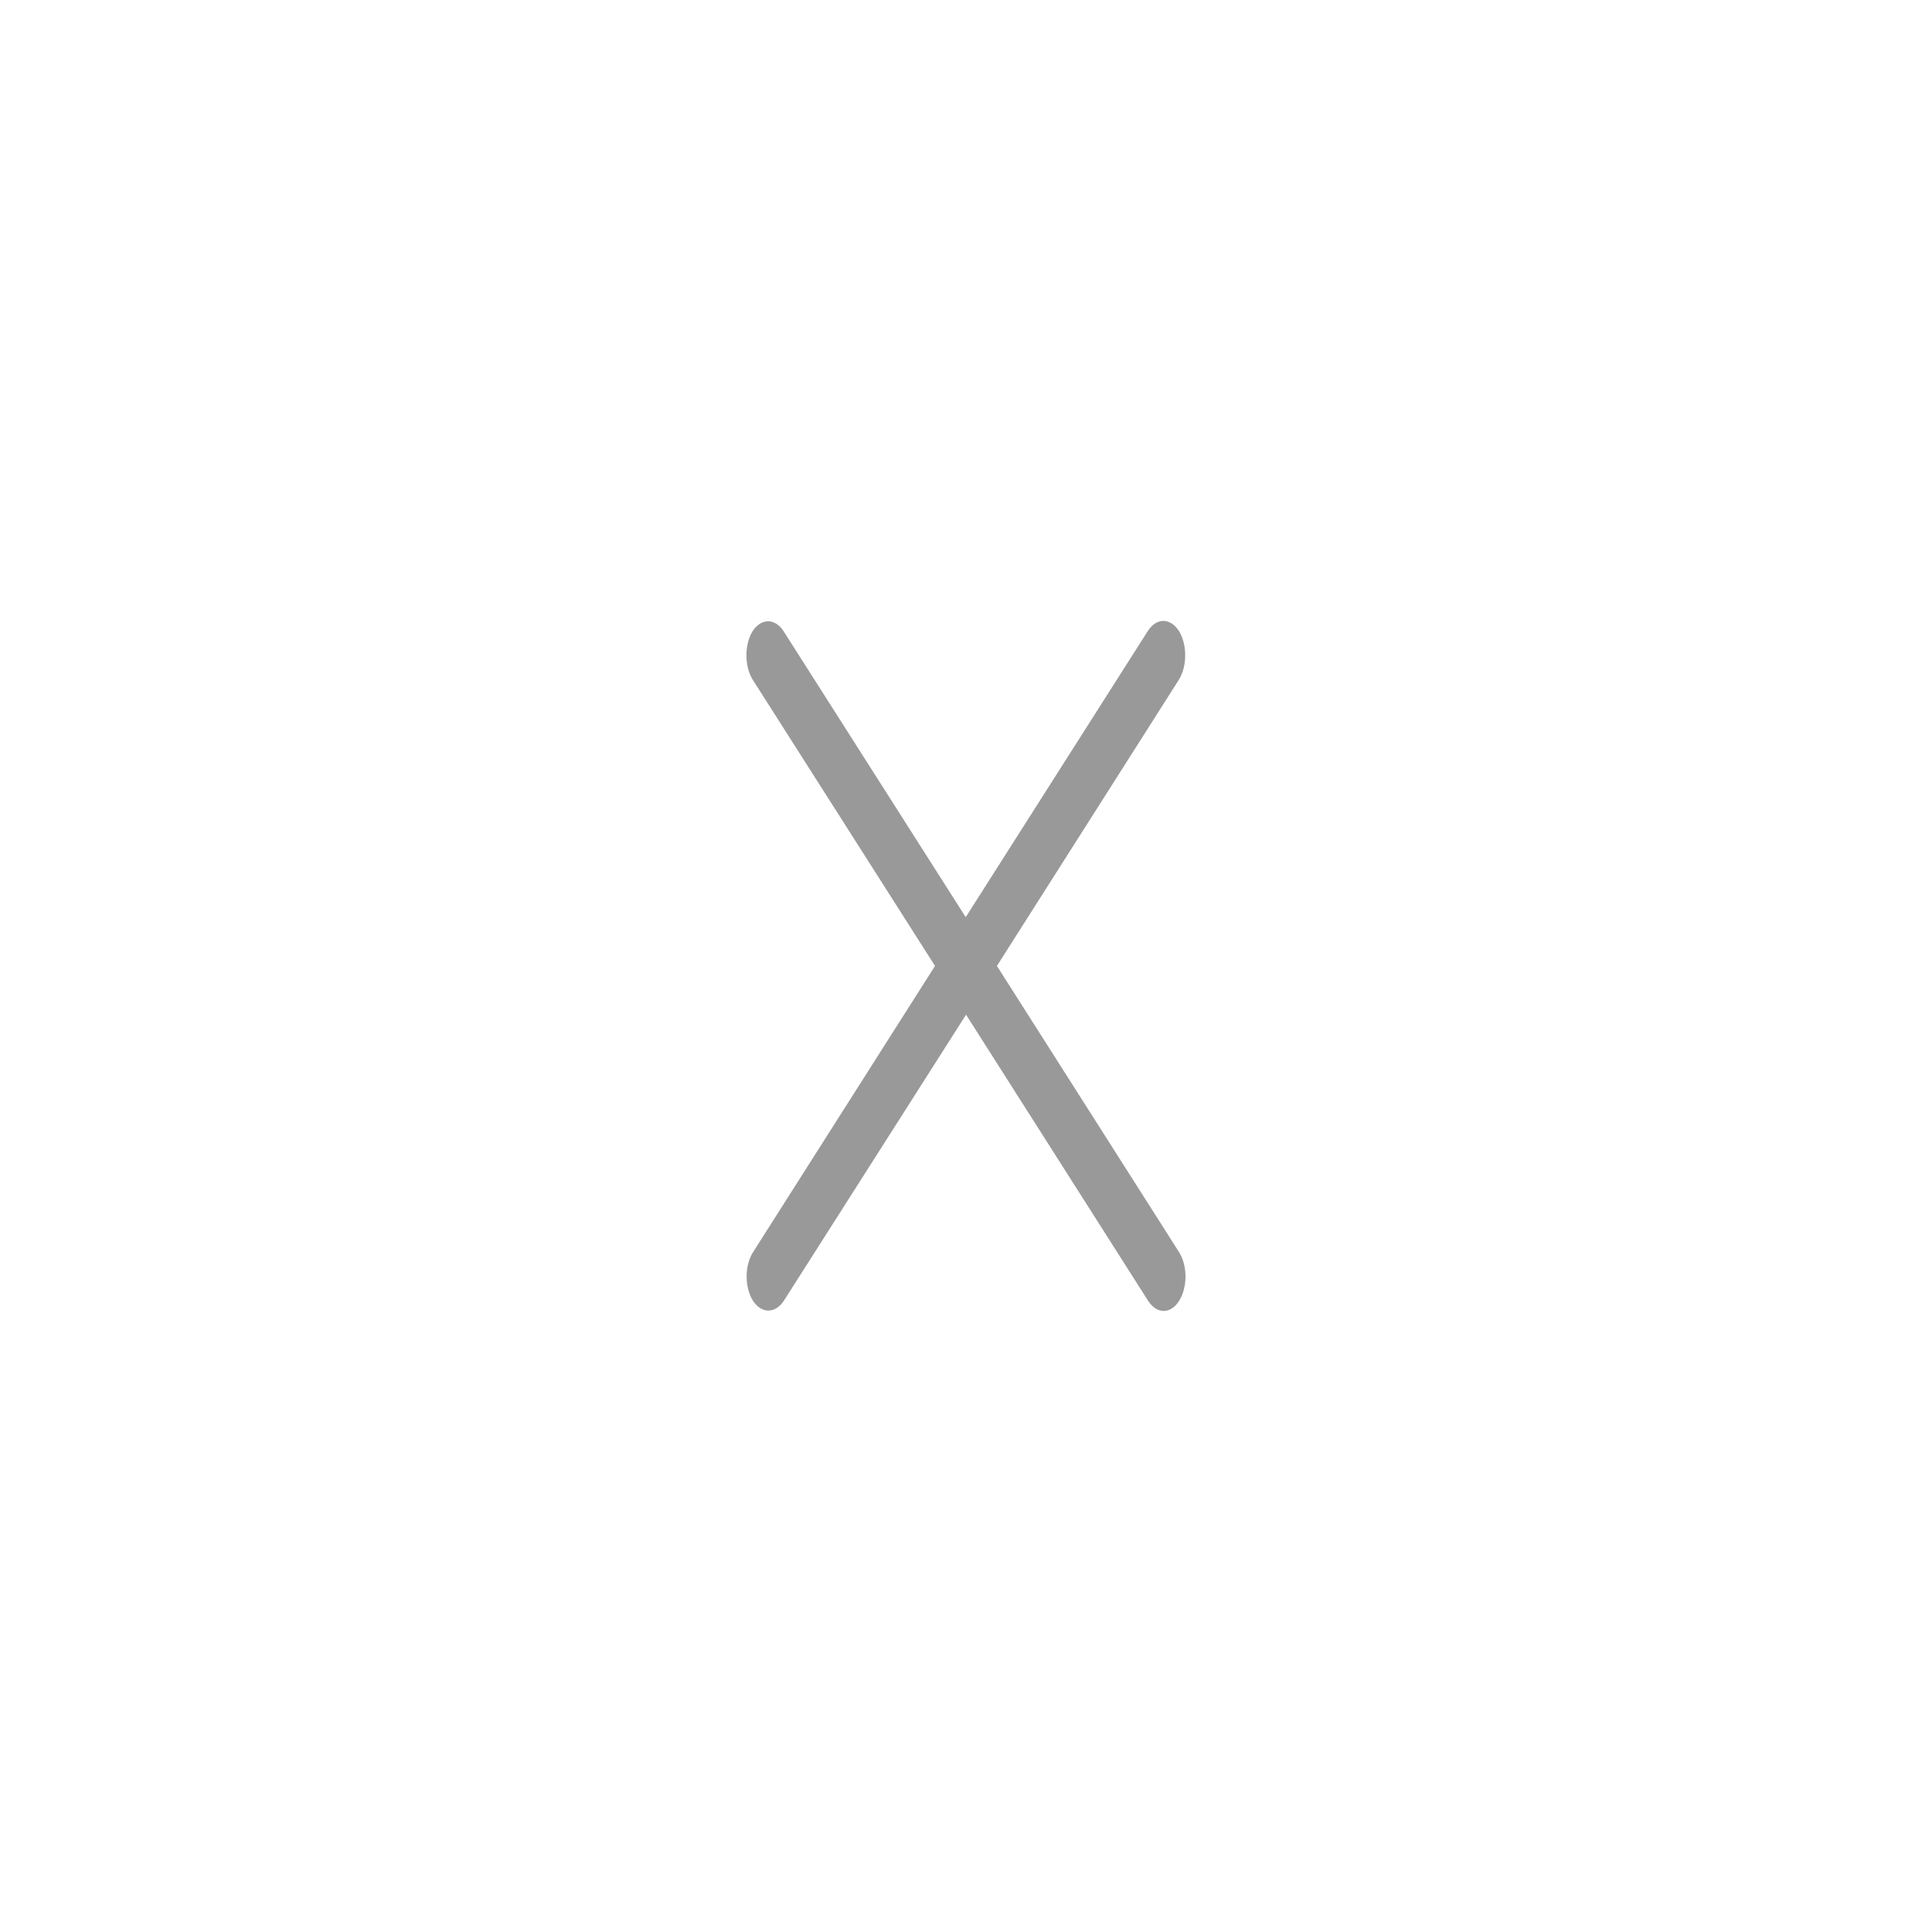
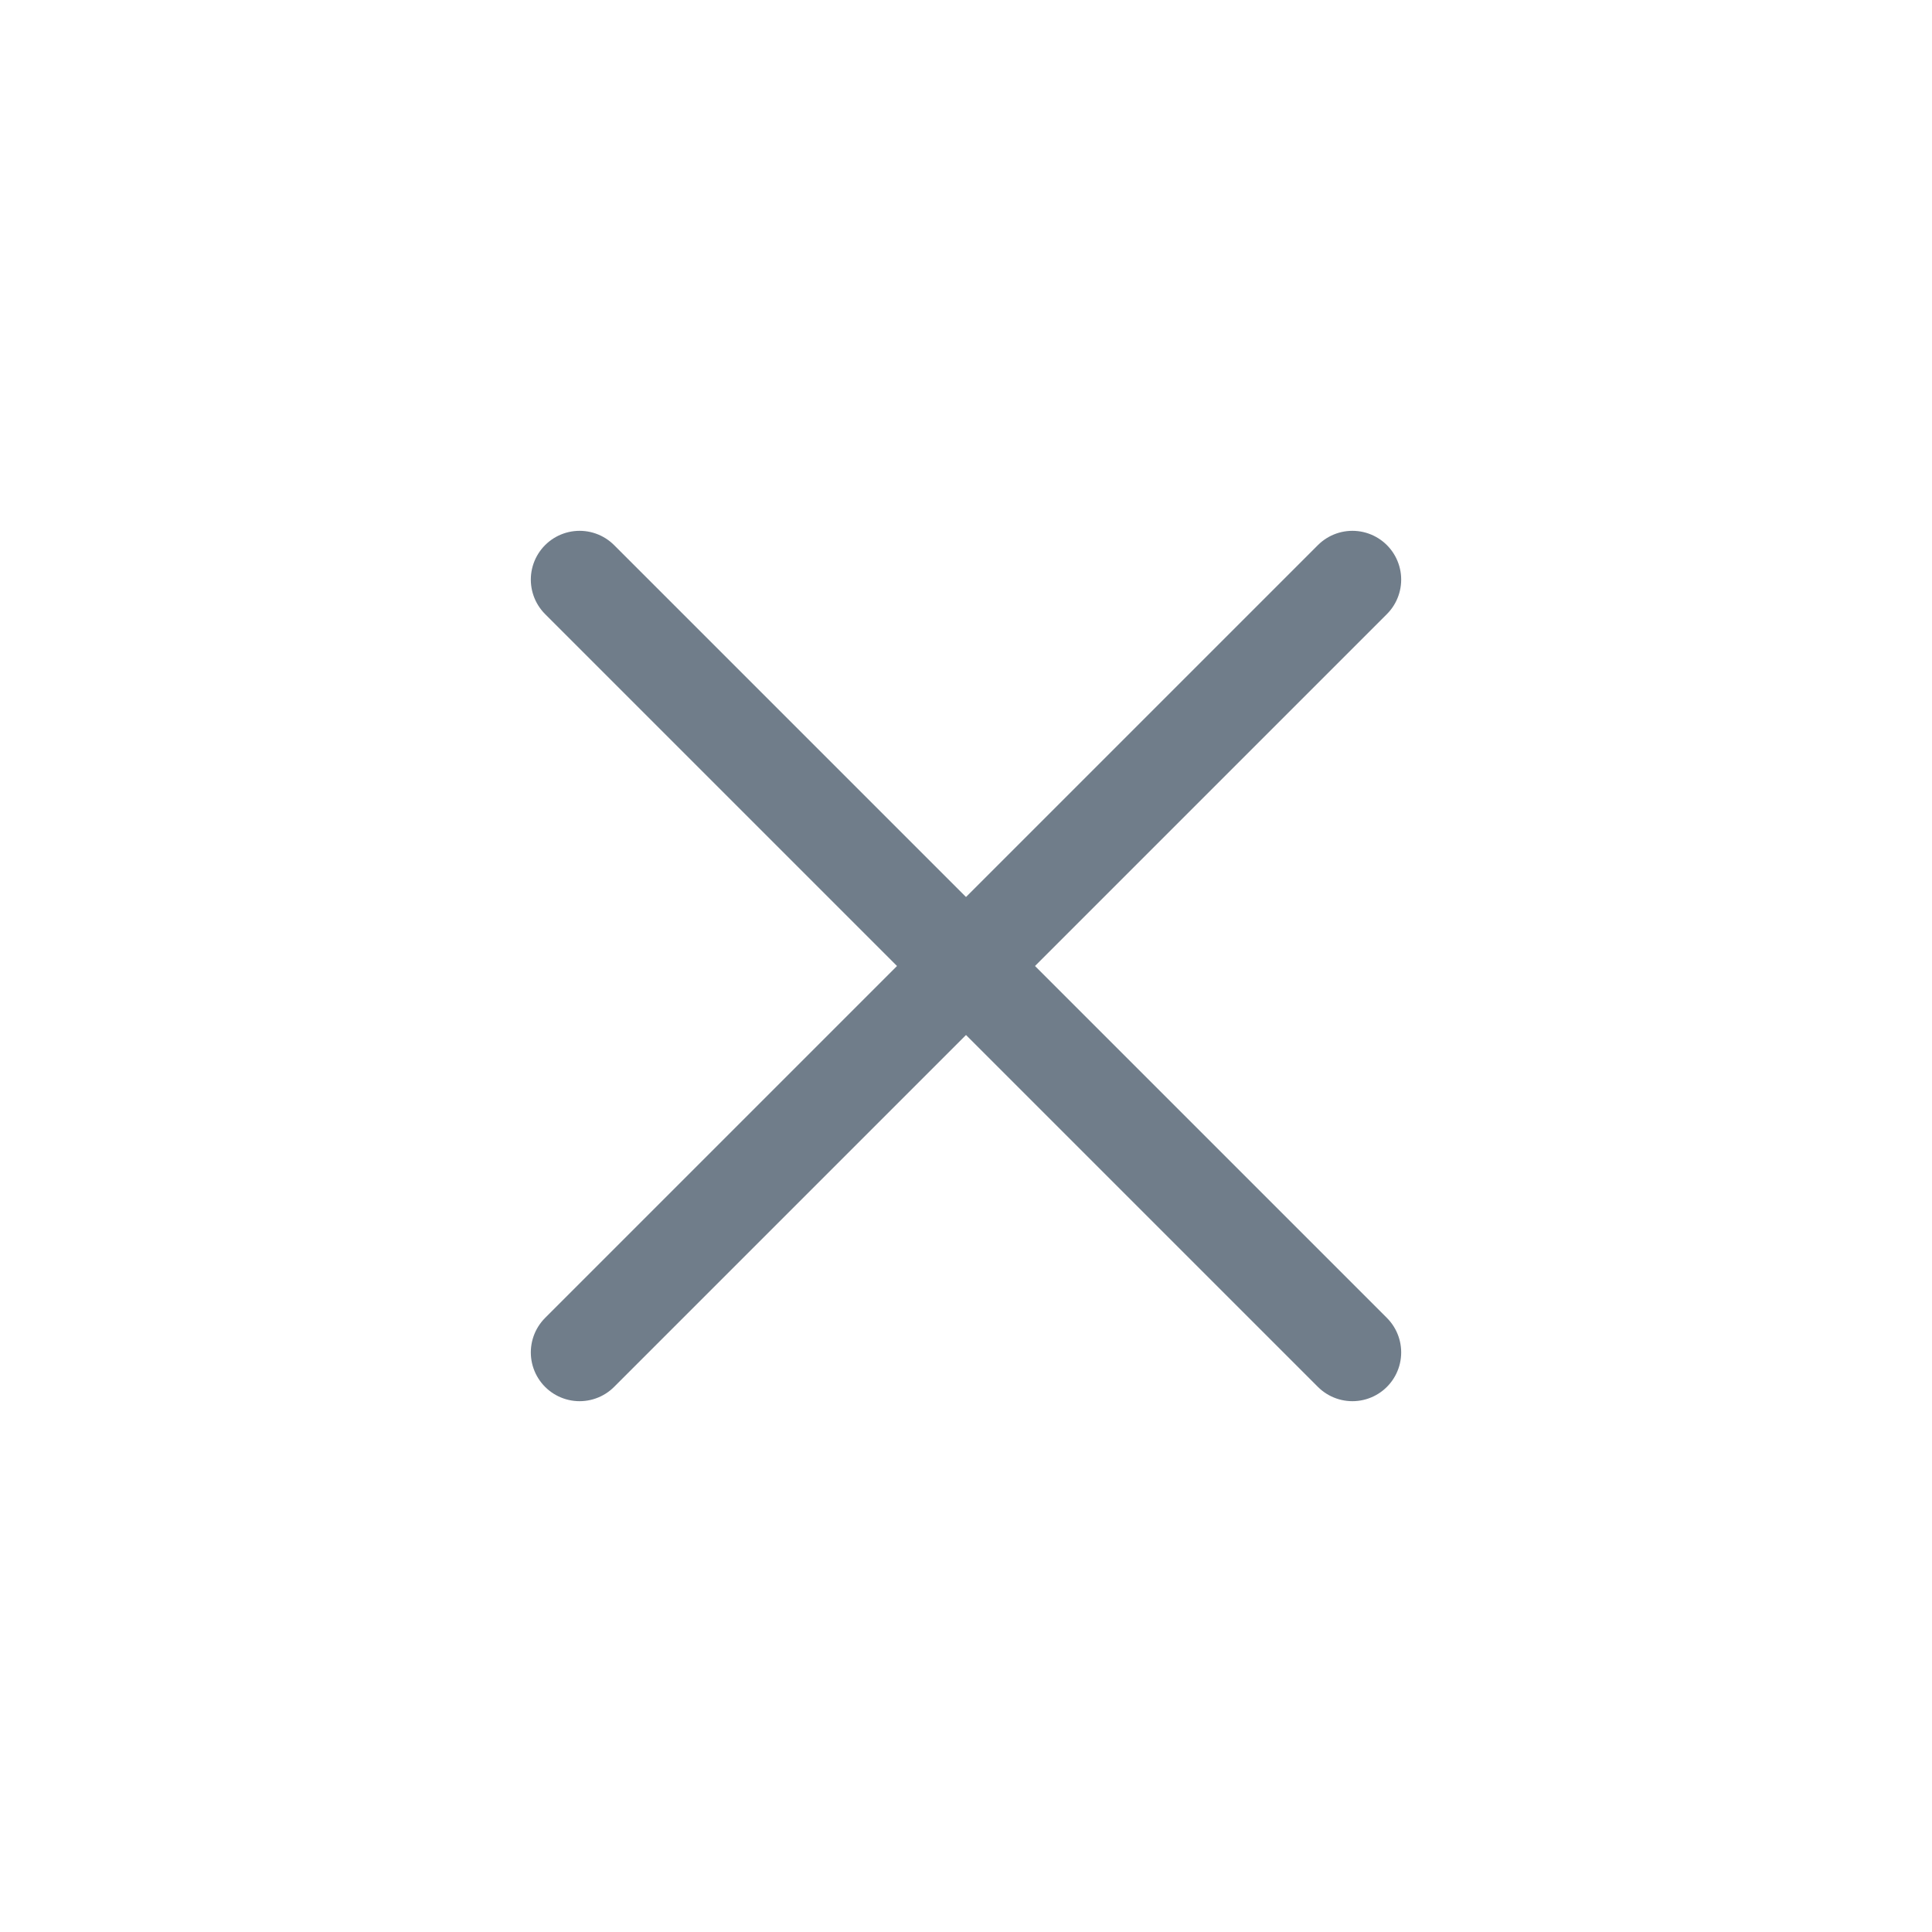
<svg xmlns="http://www.w3.org/2000/svg" viewBox="0 0 50 50" version="1.2" baseProfile="tiny">
  <defs>
</defs>
  <g fill="none" stroke="black" stroke-width="1" fill-rule="evenodd" stroke-linecap="square" stroke-linejoin="bevel">
-     <g fill="#000000" fill-opacity="1" stroke="none" transform="matrix(4.97306,0,0,5.90551,-2.63158,57.8125)" font-family="JetBrainsMono Nerd Font" font-size="10" font-weight="400" font-style="normal" opacity="0.003">
-       <rect x="0.529" y="-9.79" width="10.054" height="8.467" />
+     <g fill="none" stroke="#707d8a" stroke-opacity="1" stroke-width="1.01" stroke-linecap="round" stroke-linejoin="miter" stroke-miterlimit="2" transform="matrix(2.5,0,0,2.5,2.5,2.5)" font-family="Noto Sans" font-size="10" font-weight="400" font-style="normal">
+       <polyline fill="none" vector-effect="none" points="5,5 13,13 " />
+       <polyline fill="none" vector-effect="none" points="13,5 5,13 " />
    </g>
-     <g fill="#000000" fill-opacity="1" stroke="none" transform="matrix(4.29492,0,0,6.74916,-79.5455,137.5)" font-family="JetBrainsMono Nerd Font" font-size="10" font-weight="400" font-style="normal" opacity="0.003">
-       <rect x="21.431" y="-19.579" width="5.821" height="5.821" />
-     </g>
-     <g fill="#000000" fill-opacity="1" stroke="none" transform="matrix(4.29492,0,0,6.74916,-79.5455,137.5)" font-family="JetBrainsMono Nerd Font" font-size="10" font-weight="400" font-style="normal" opacity="0.4">
-       <path vector-effect="none" fill-rule="nonzero" d="M25.531,-17.992 C25.497,-17.992 25.463,-17.979 25.437,-17.953 L24.34,-16.856 L23.242,-17.953 C23.191,-18.003 23.108,-18.003 23.056,-17.953 C23.006,-17.901 23.006,-17.819 23.056,-17.767 L24.155,-16.669 L23.058,-15.571 C23.007,-15.519 23.007,-15.437 23.058,-15.385 C23.11,-15.335 23.192,-15.335 23.244,-15.385 L24.342,-16.482 L25.439,-15.385 C25.491,-15.333 25.575,-15.333 25.626,-15.385 C25.677,-15.437 25.677,-15.519 25.626,-15.571 L24.528,-16.669 L25.625,-17.767 C25.675,-17.819 25.675,-17.901 25.625,-17.953 C25.599,-17.979 25.565,-17.992 25.531,-17.992 L25.531,-17.992" />
-     </g>
-     <g fill="none" stroke="#000000" stroke-opacity="1" stroke-width="1" stroke-linecap="square" stroke-linejoin="bevel" transform="matrix(1,0,0,1,0,0)" font-family="JetBrainsMono Nerd Font" font-size="10" font-weight="400" font-style="normal">
+     <g fill="none" stroke="#000000" stroke-opacity="1" stroke-width="1" stroke-linecap="square" stroke-linejoin="bevel" transform="matrix(1,0,0,1,0,0)" font-family="Noto Sans" font-size="10" font-weight="400" font-style="normal">
</g>
  </g>
</svg>
